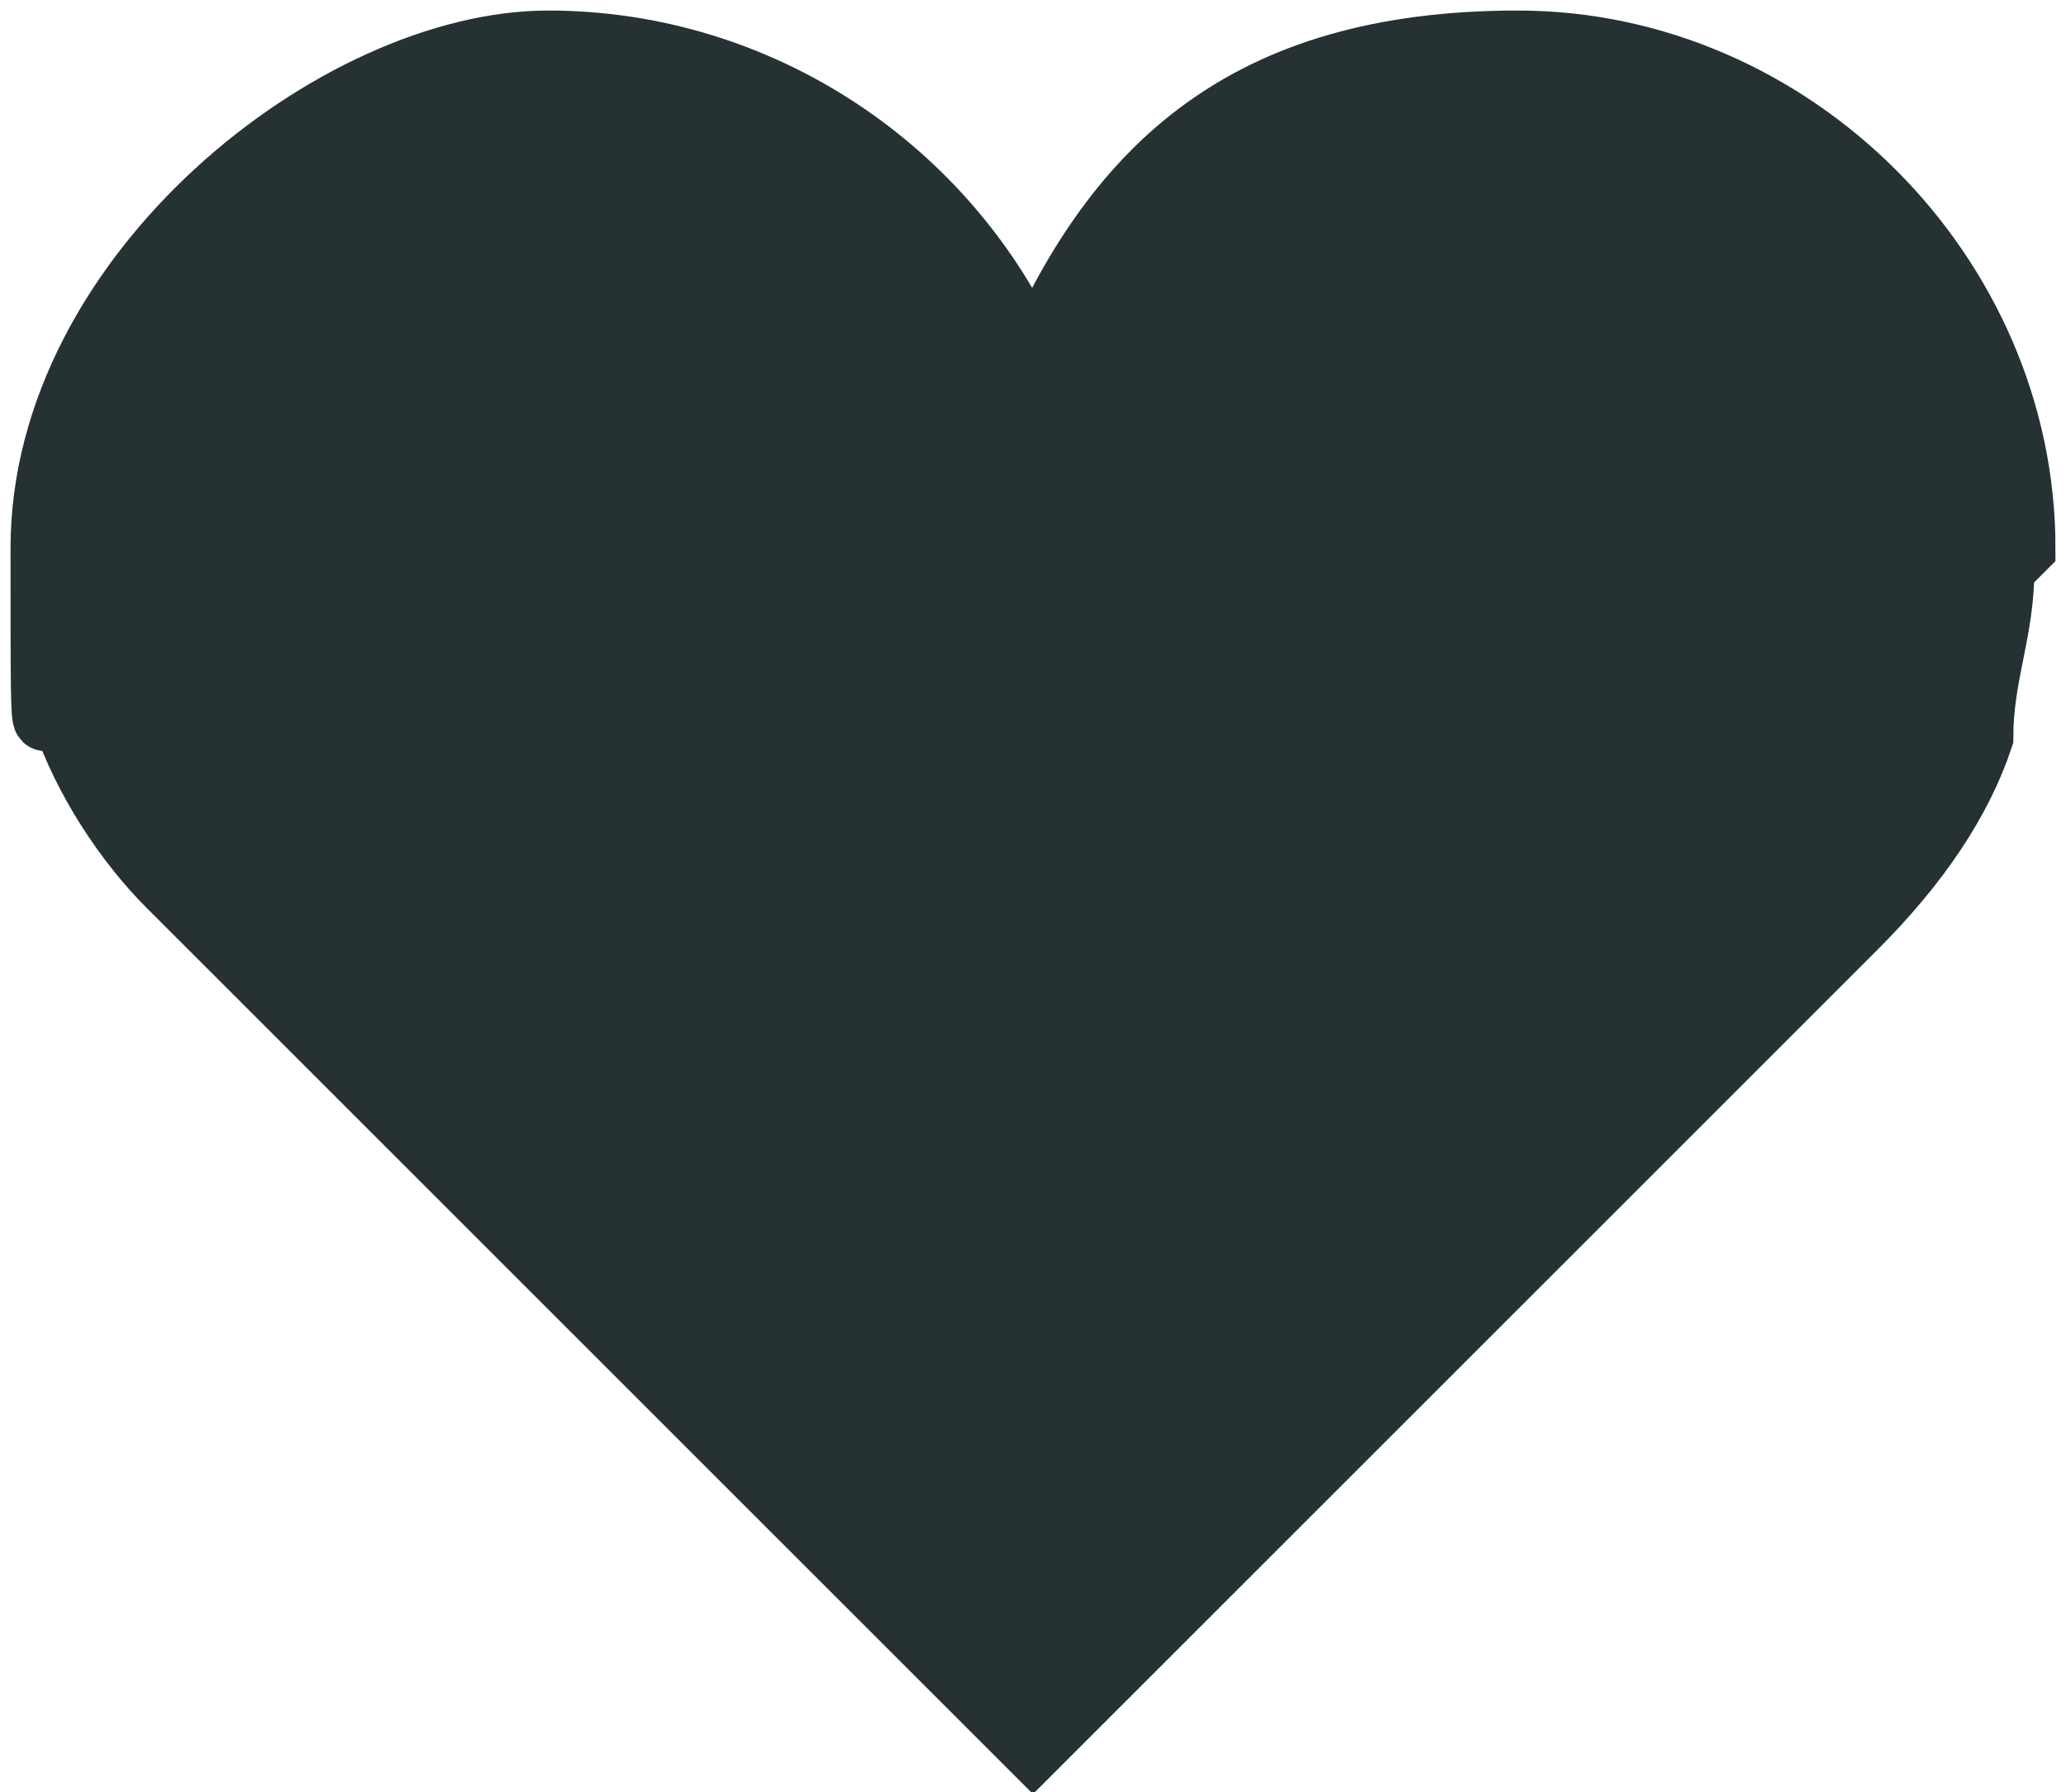
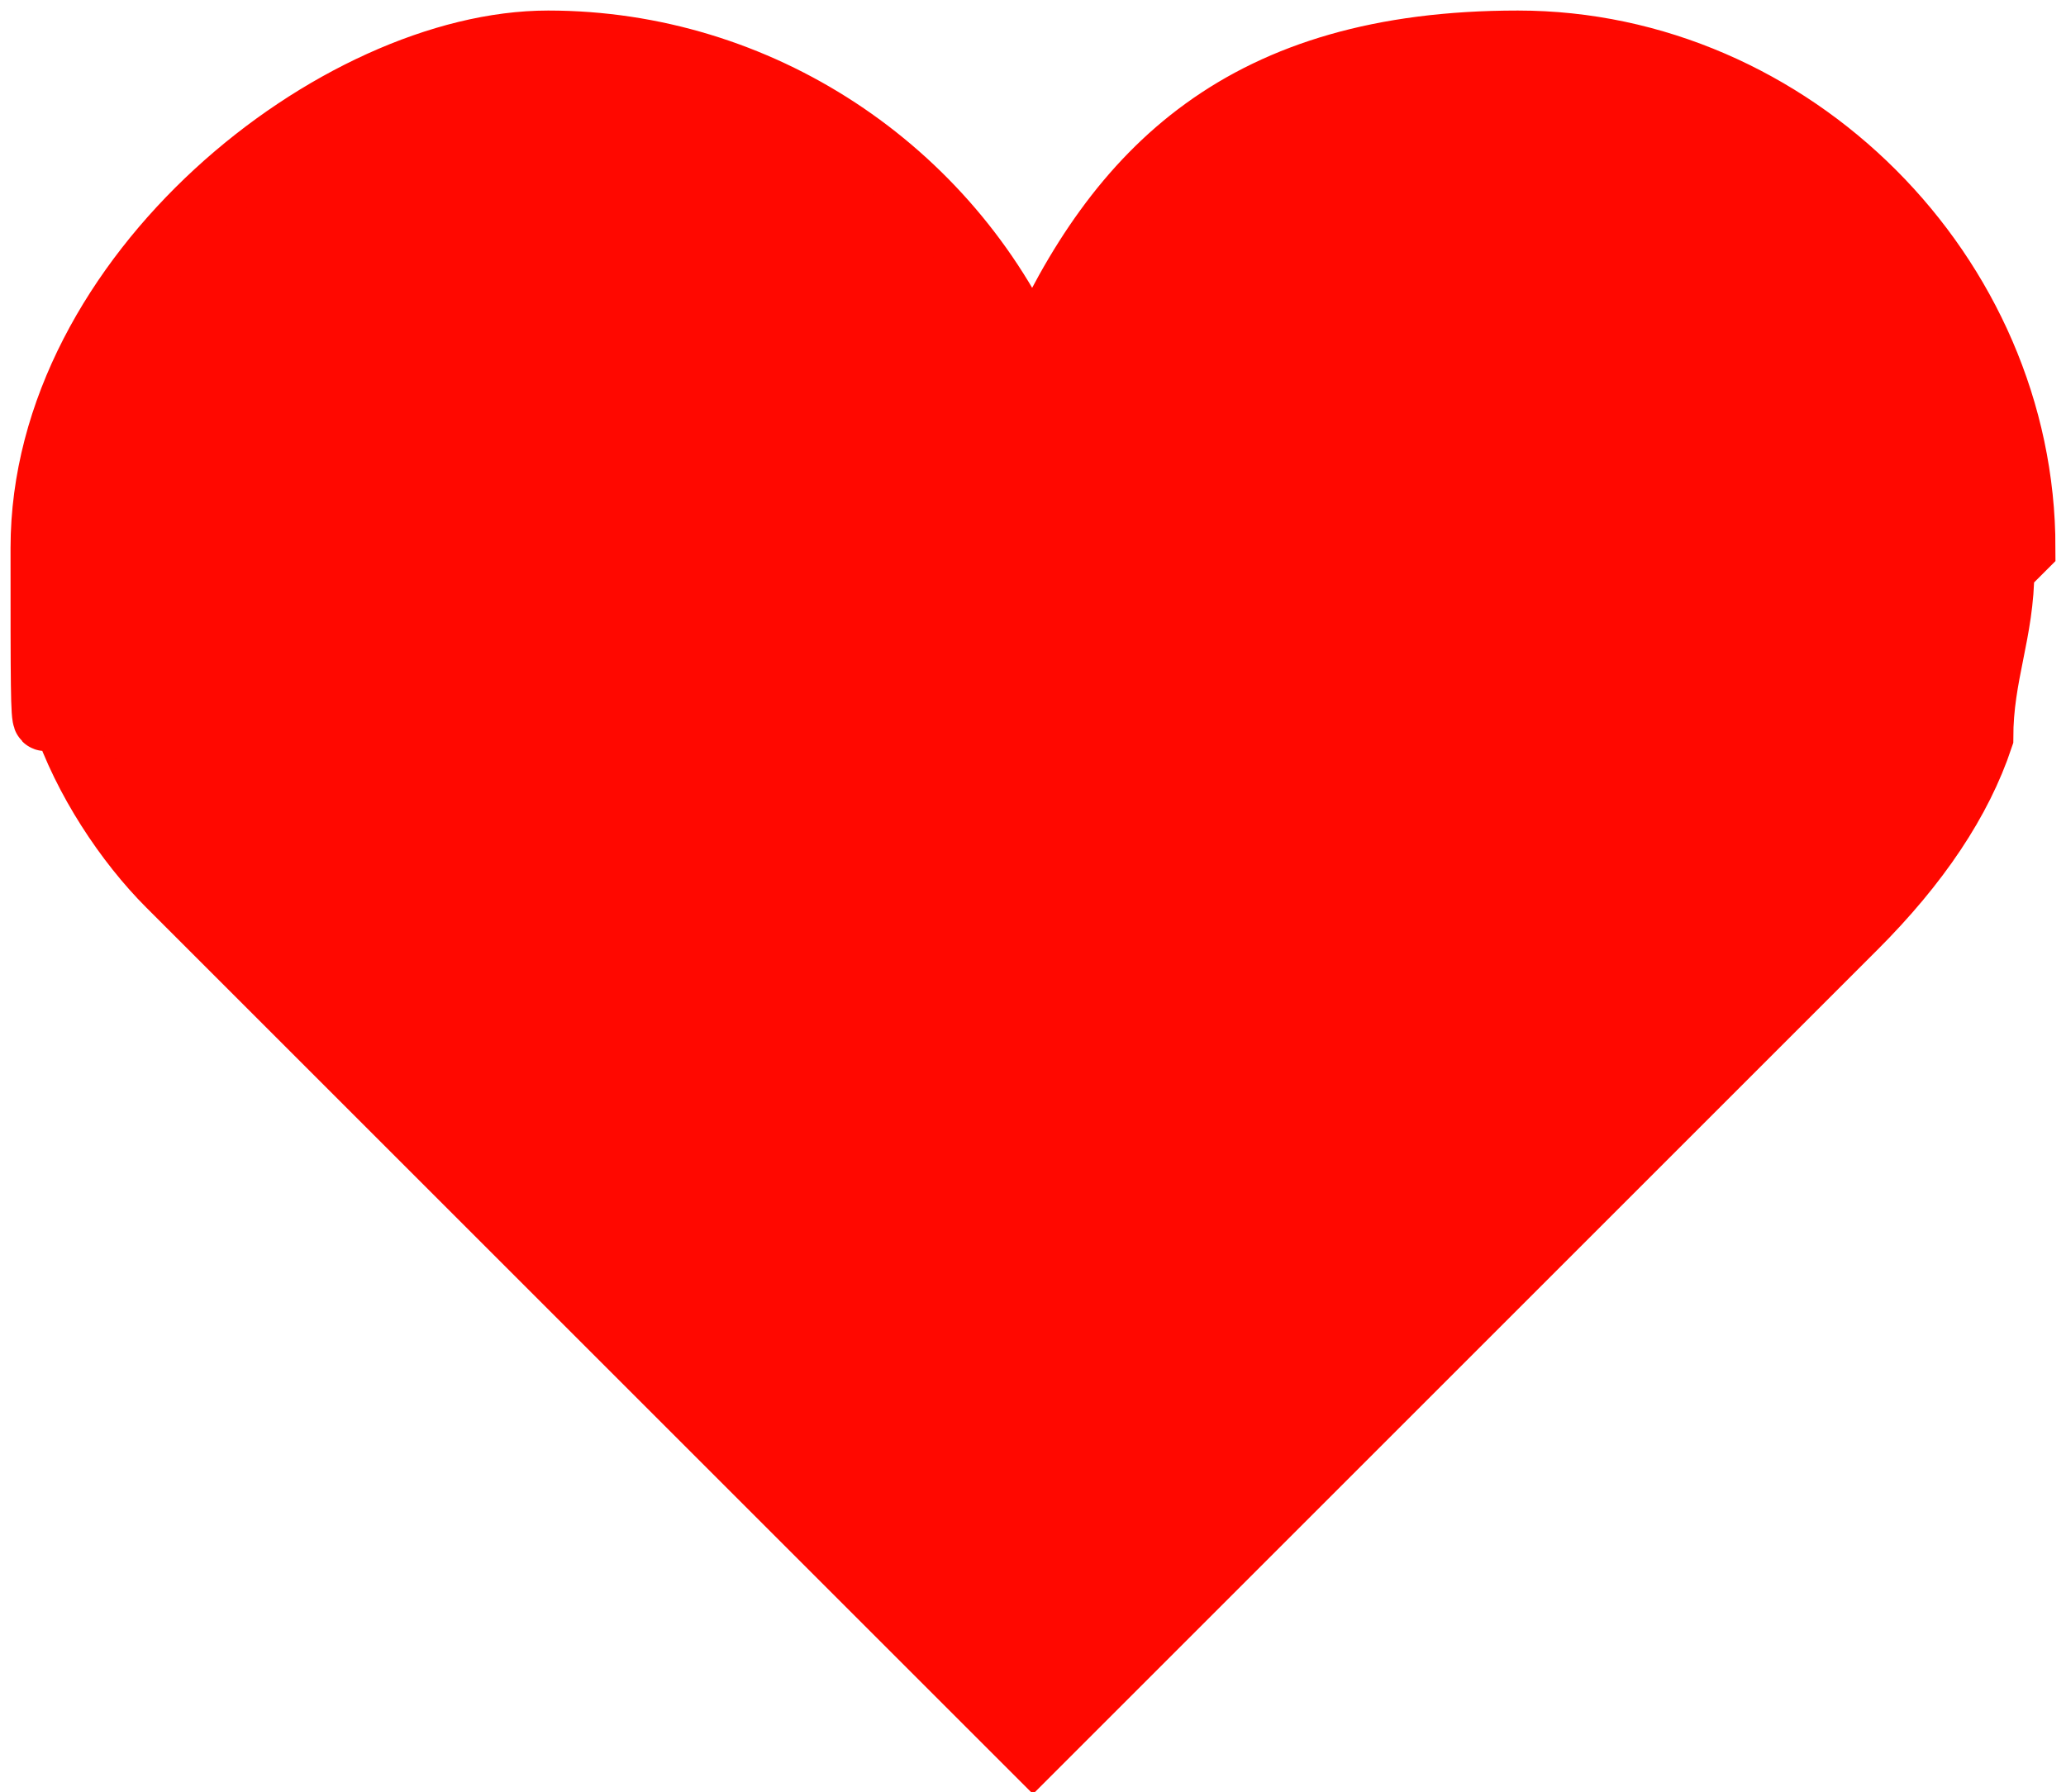
<svg xmlns="http://www.w3.org/2000/svg" id="_лой_1" data-name="Слой 1" viewBox="0 0 9.8 8.5">
  <defs>
    <style>
      .cls-1 {
-         fill: #253133;
-         stroke: #253133;
+         fill: #ff0800;
+         stroke: #ff0800;
        stroke-miterlimit: 10;
        stroke-width: .3px;
      }
    </style>
  </defs>
  <path class="cls-1" d="M9.6,2.6C9.6,1.3,8.5,.2,7.2,.2s-1.9,.6-2.3,1.5C4.5,.8,3.6,.2,2.6,.2S.2,1.3,.2,2.6s0,.6,.1,.8c.1,.3,.3,.6,.5,.8,0,0,.2,.2,.3,.3l3.8,3.8s0,0,0,0,0,0,0,0l3.9-3.9h0c.3-.3,.5-.6,.6-.9,0-.3,.1-.5,.1-.8Z" />
</svg>
